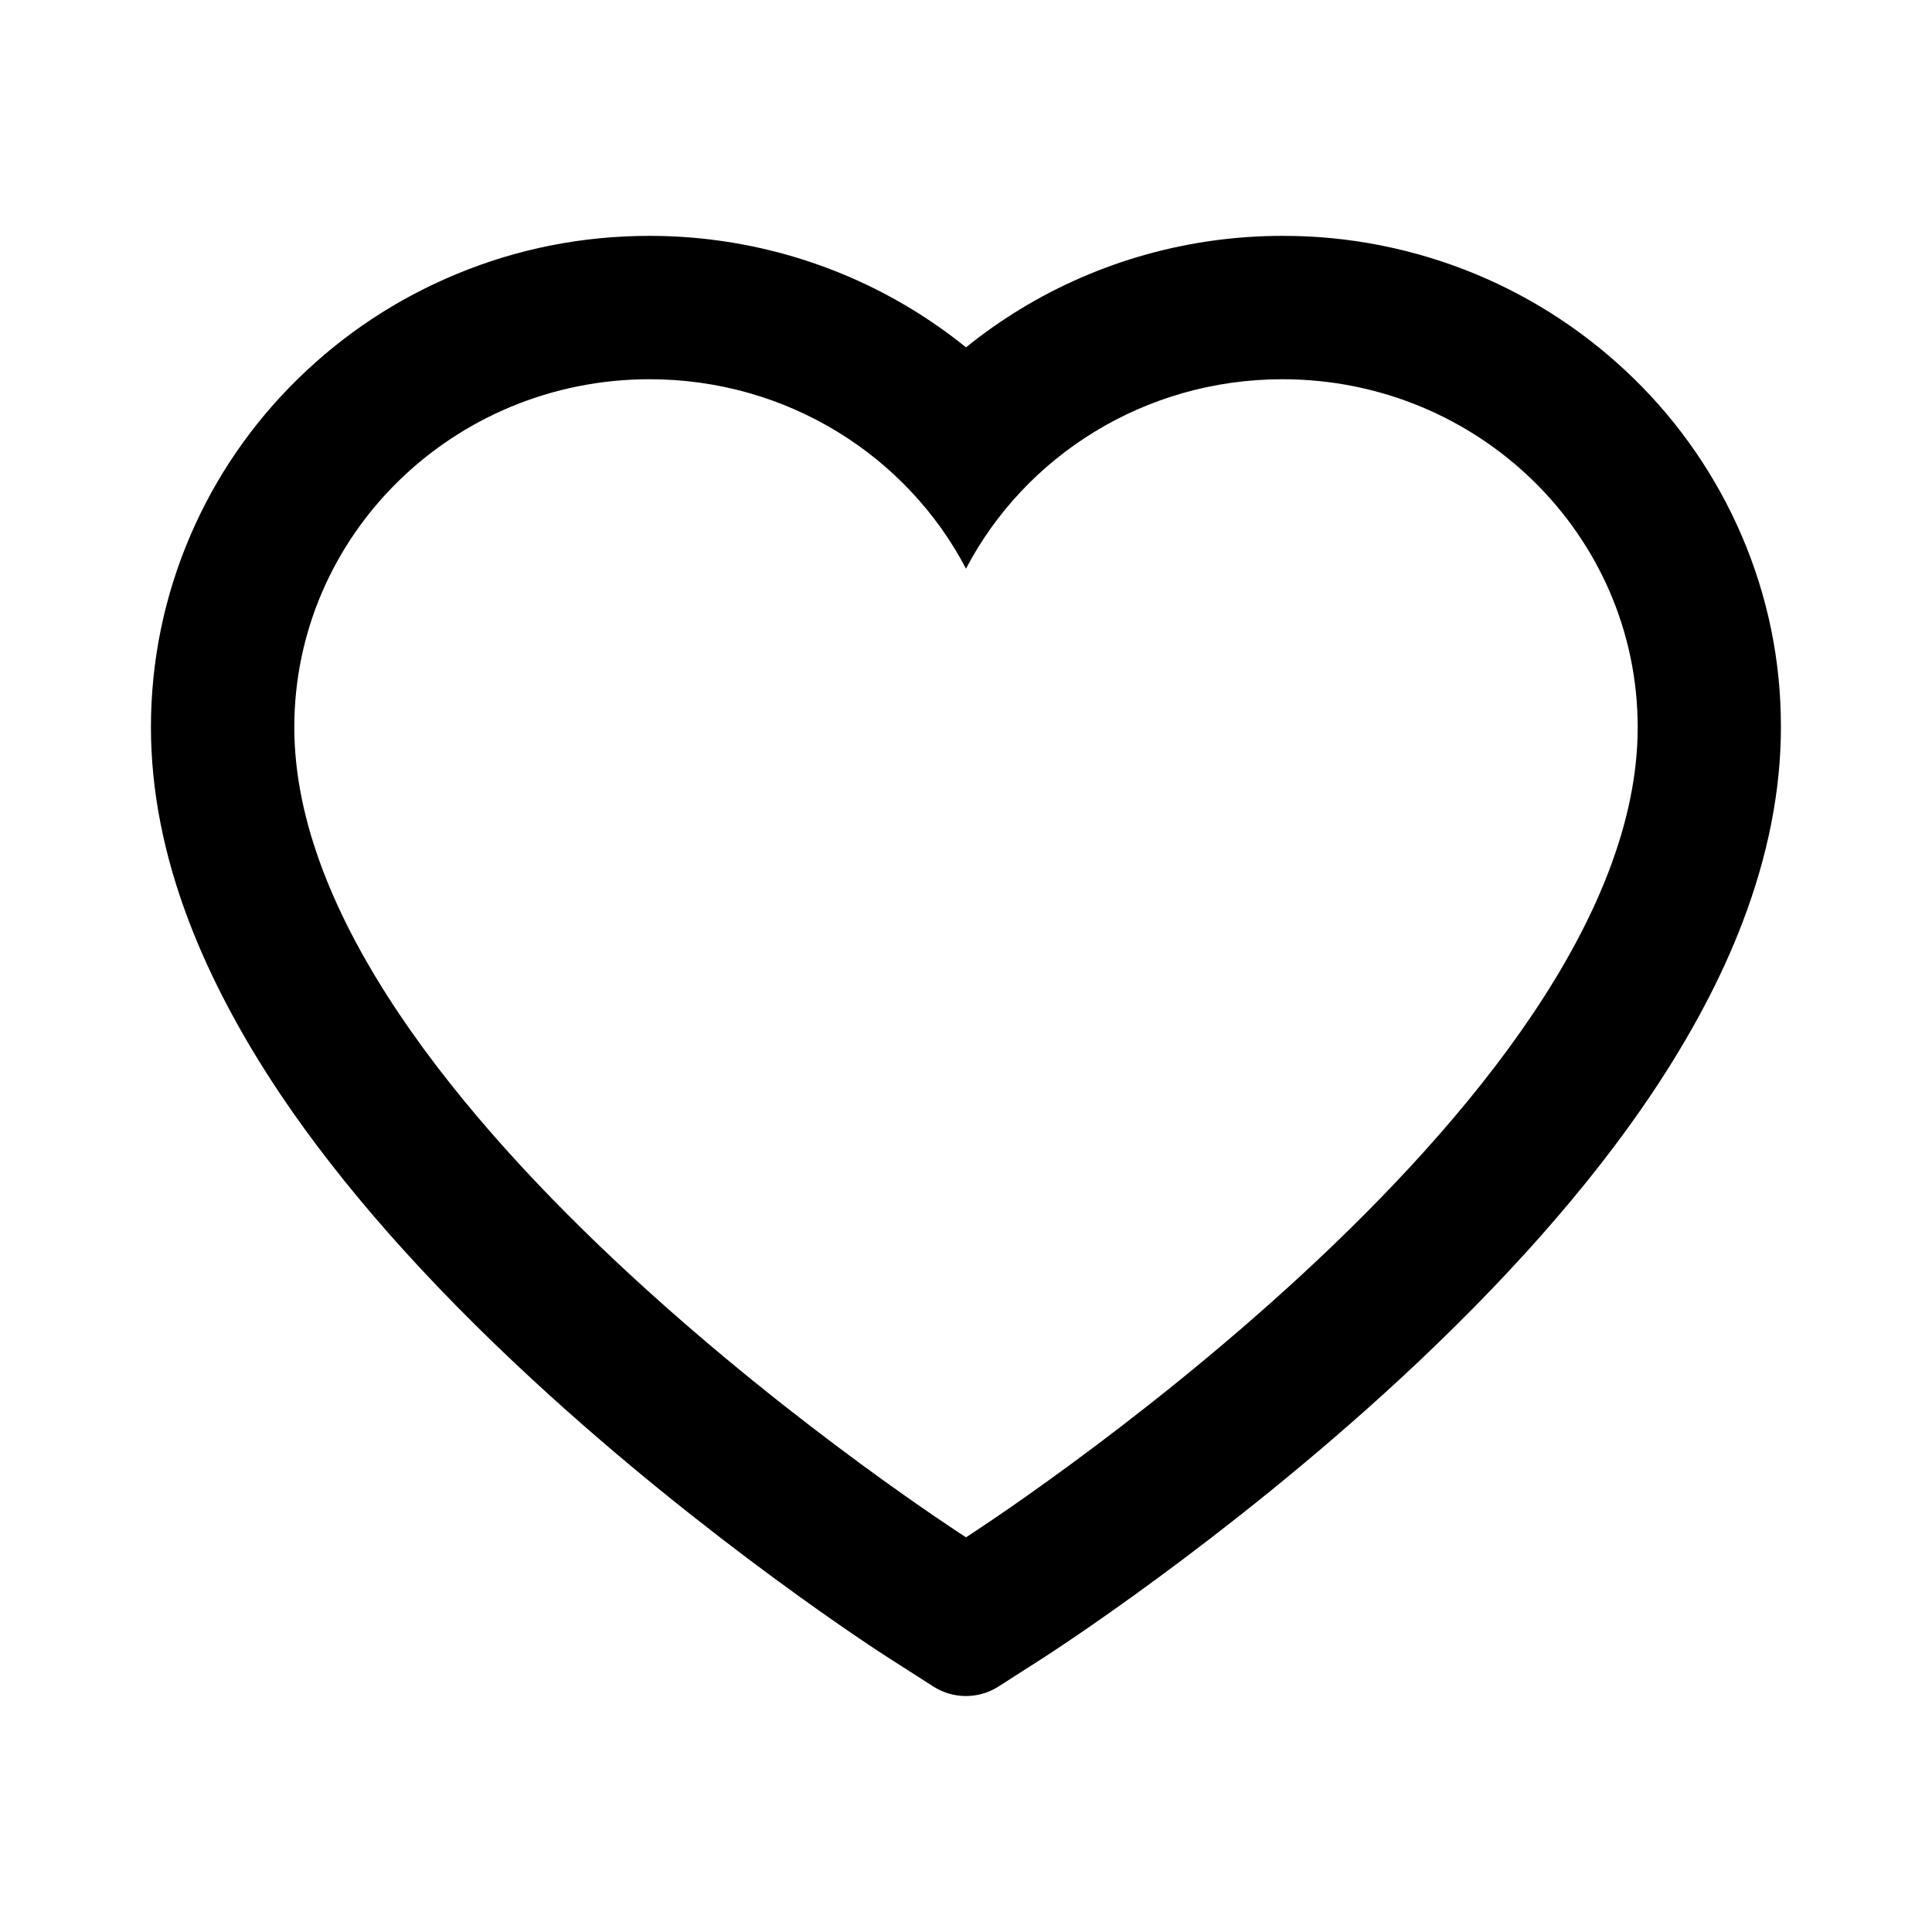
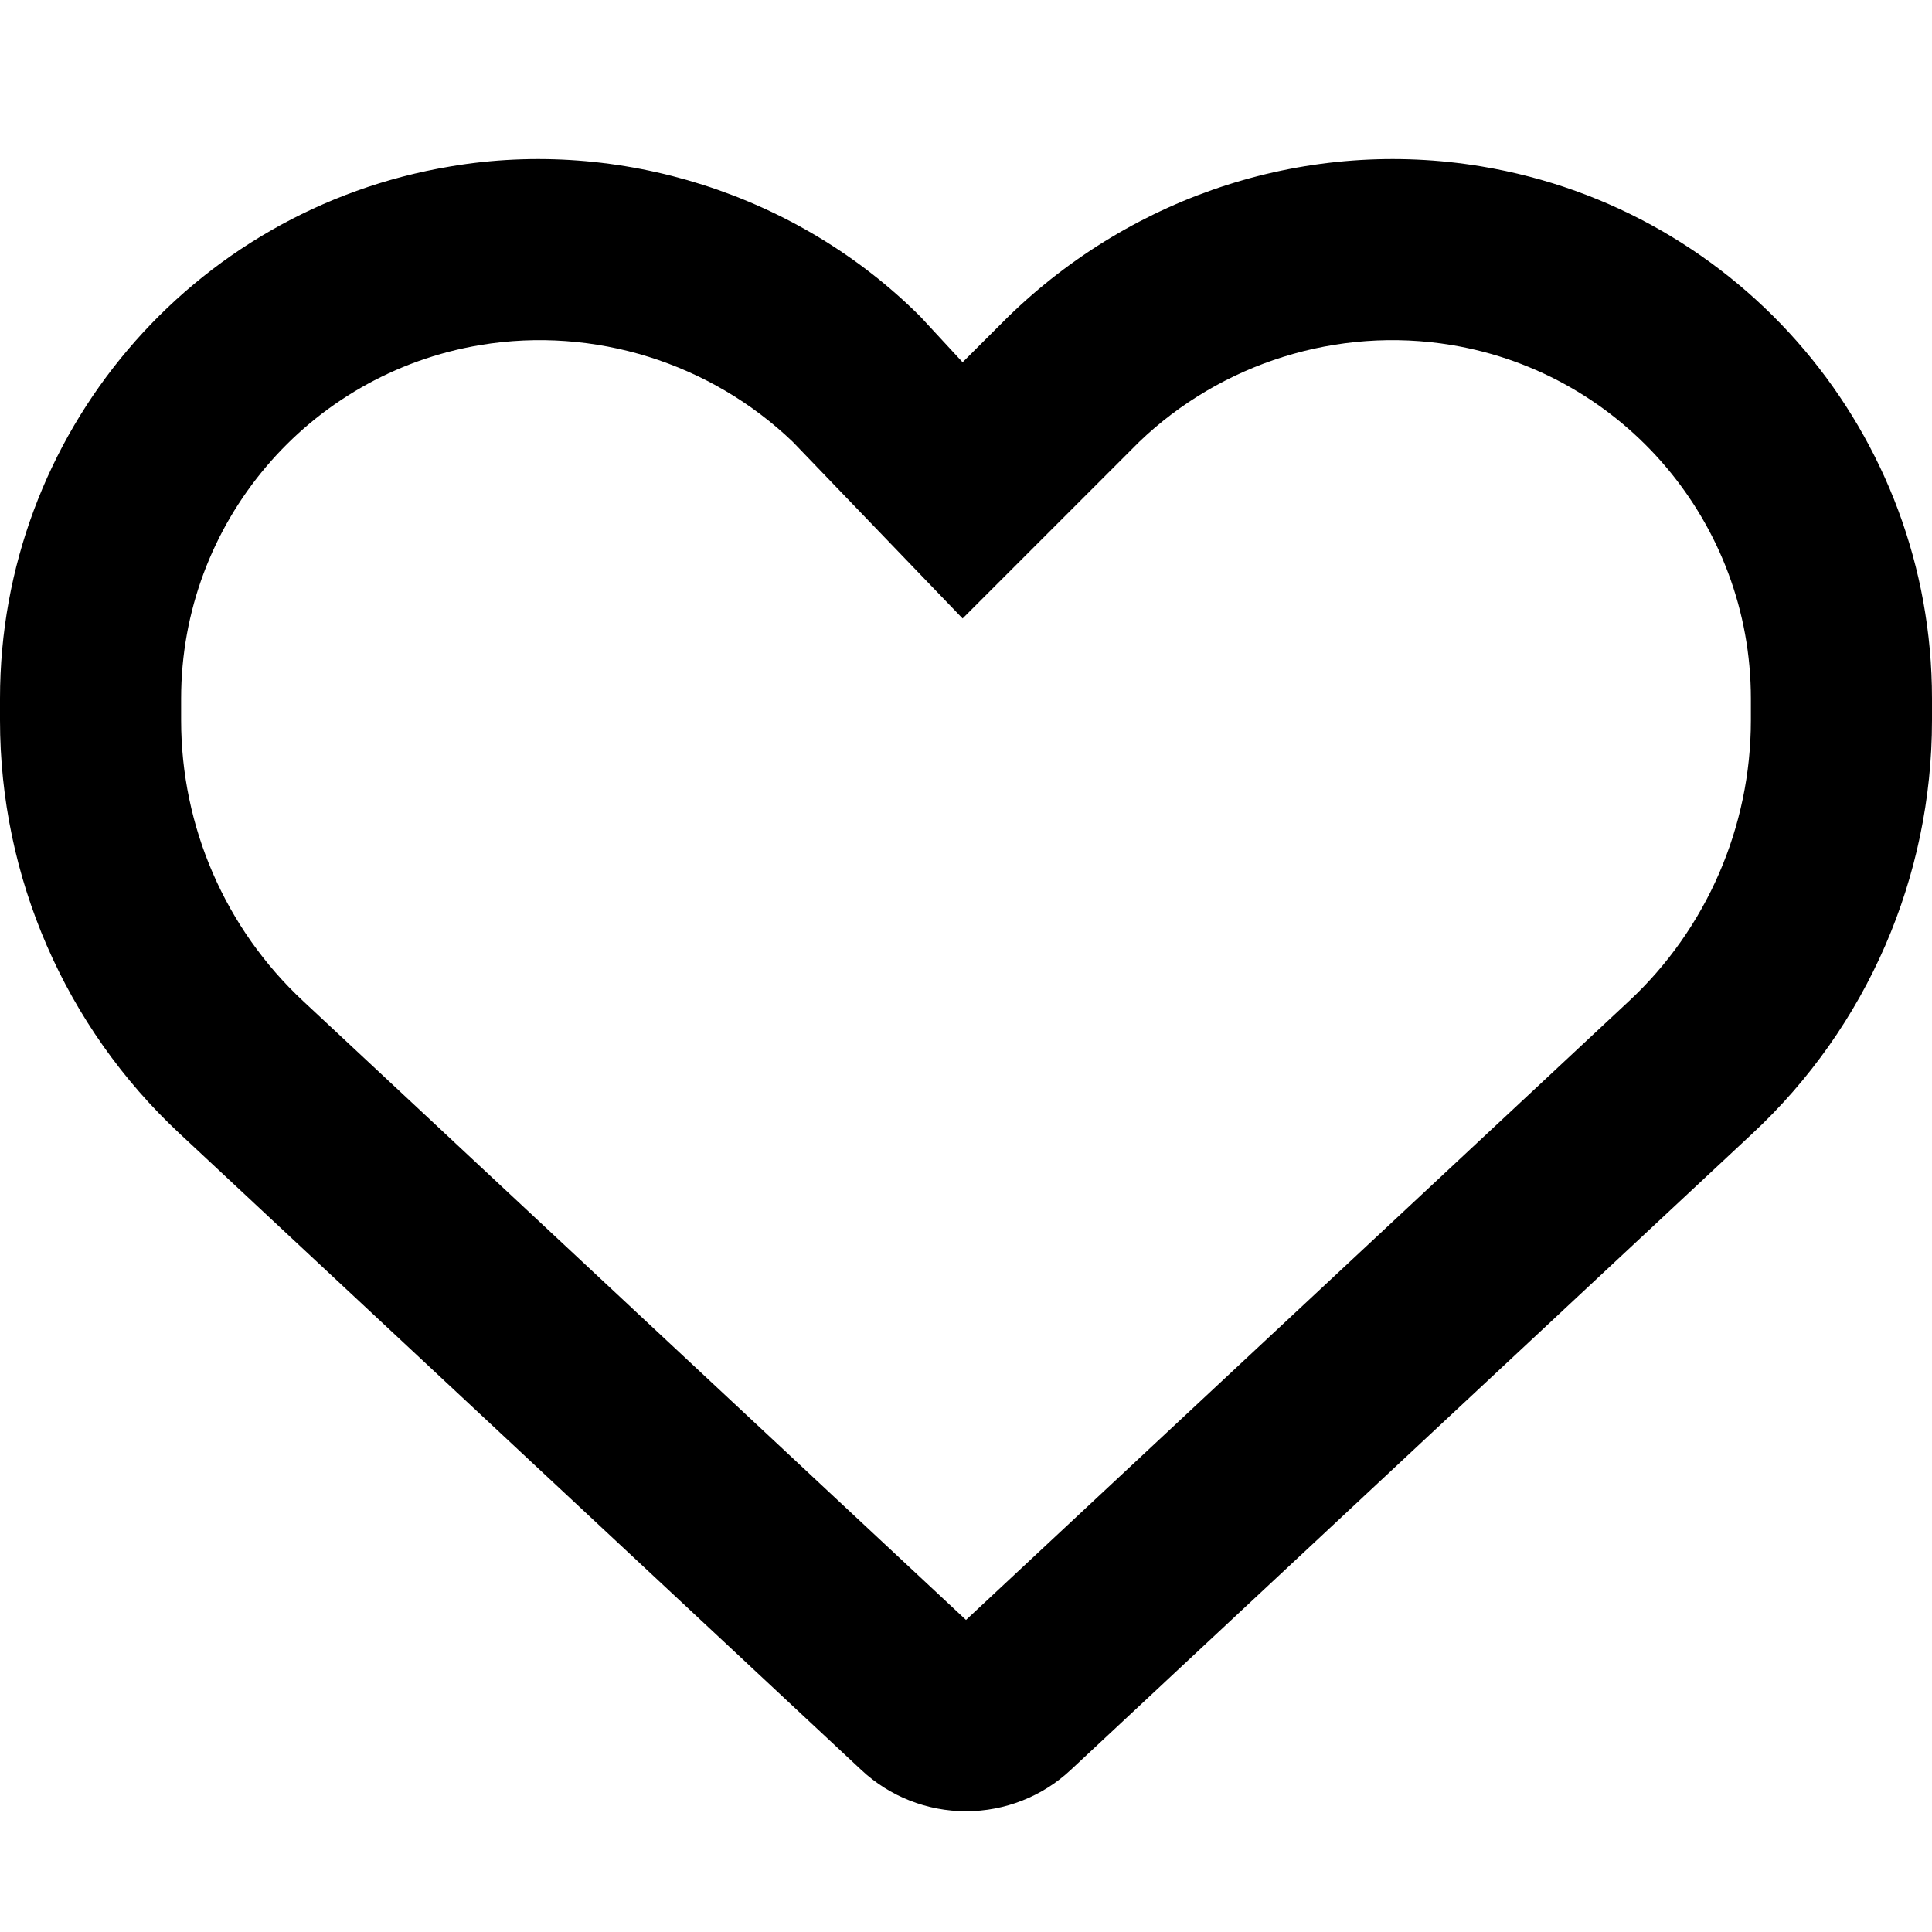
- <svg xmlns="http://www.w3.org/2000/svg" width="24" height="24" viewBox="0 0 24 24" fill="none">
-   <path d="M21.633 6.647C21.319 5.919 20.866 5.26 20.299 4.706C19.732 4.151 19.064 3.709 18.331 3.405C17.57 3.09 16.754 2.928 15.931 2.93C14.775 2.93 13.648 3.246 12.668 3.844C12.434 3.987 12.211 4.144 12 4.315C11.789 4.144 11.566 3.987 11.332 3.844C10.352 3.246 9.225 2.93 8.07 2.93C7.237 2.93 6.431 3.089 5.67 3.405C4.934 3.71 4.27 4.148 3.701 4.706C3.134 5.26 2.68 5.919 2.367 6.647C2.041 7.404 1.875 8.208 1.875 9.035C1.875 9.816 2.034 10.629 2.351 11.456C2.616 12.148 2.995 12.865 3.48 13.589C4.249 14.735 5.306 15.93 6.619 17.142C8.794 19.151 10.948 20.538 11.039 20.595L11.595 20.951C11.841 21.108 12.157 21.108 12.403 20.951L12.959 20.595C13.05 20.536 15.202 19.151 17.379 17.142C18.691 15.93 19.748 14.735 20.517 13.589C21.002 12.865 21.384 12.148 21.647 11.456C21.963 10.629 22.123 9.816 22.123 9.035C22.125 8.208 21.959 7.404 21.633 6.647V6.647ZM12 19.097C12 19.097 3.656 13.751 3.656 9.035C3.656 6.647 5.632 4.711 8.07 4.711C9.783 4.711 11.269 5.667 12 7.064C12.731 5.667 14.217 4.711 15.931 4.711C18.368 4.711 20.344 6.647 20.344 9.035C20.344 13.751 12 19.097 12 19.097Z" fill="black" />
+ <svg xmlns="http://www.w3.org/2000/svg" viewBox="0 0 512 512">
+   <path d="M244 84L255.1 96L267.1 84.02C300.6 51.37 347 36.51 392.6 44.1C461.5 55.58 512 115.2 512 185.1V190.9C512 232.4 494.8 272.1 464.4 300.4L283.7 469.1C276.2 476.1 266.3 480 256 480C245.7 480 235.8 476.1 228.3 469.1L47.59 300.4C17.23 272.1 0 232.4 0 190.9V185.1C0 115.2 50.52 55.58 119.4 44.1C164.1 36.51 211.4 51.37 244 84C243.1 84 244 84.01 244 84L244 84zM255.1 163.9L210.1 117.1C188.4 96.28 157.6 86.4 127.3 91.44C81.55 99.07 48 138.7 48 185.1V190.9C48 219.1 59.71 246.1 80.34 265.3L256 429.3L431.7 265.3C452.3 246.1 464 219.1 464 190.9V185.1C464 138.7 430.4 99.07 384.7 91.44C354.4 86.4 323.6 96.28 301.9 117.1L255.1 163.9z" />
</svg>
